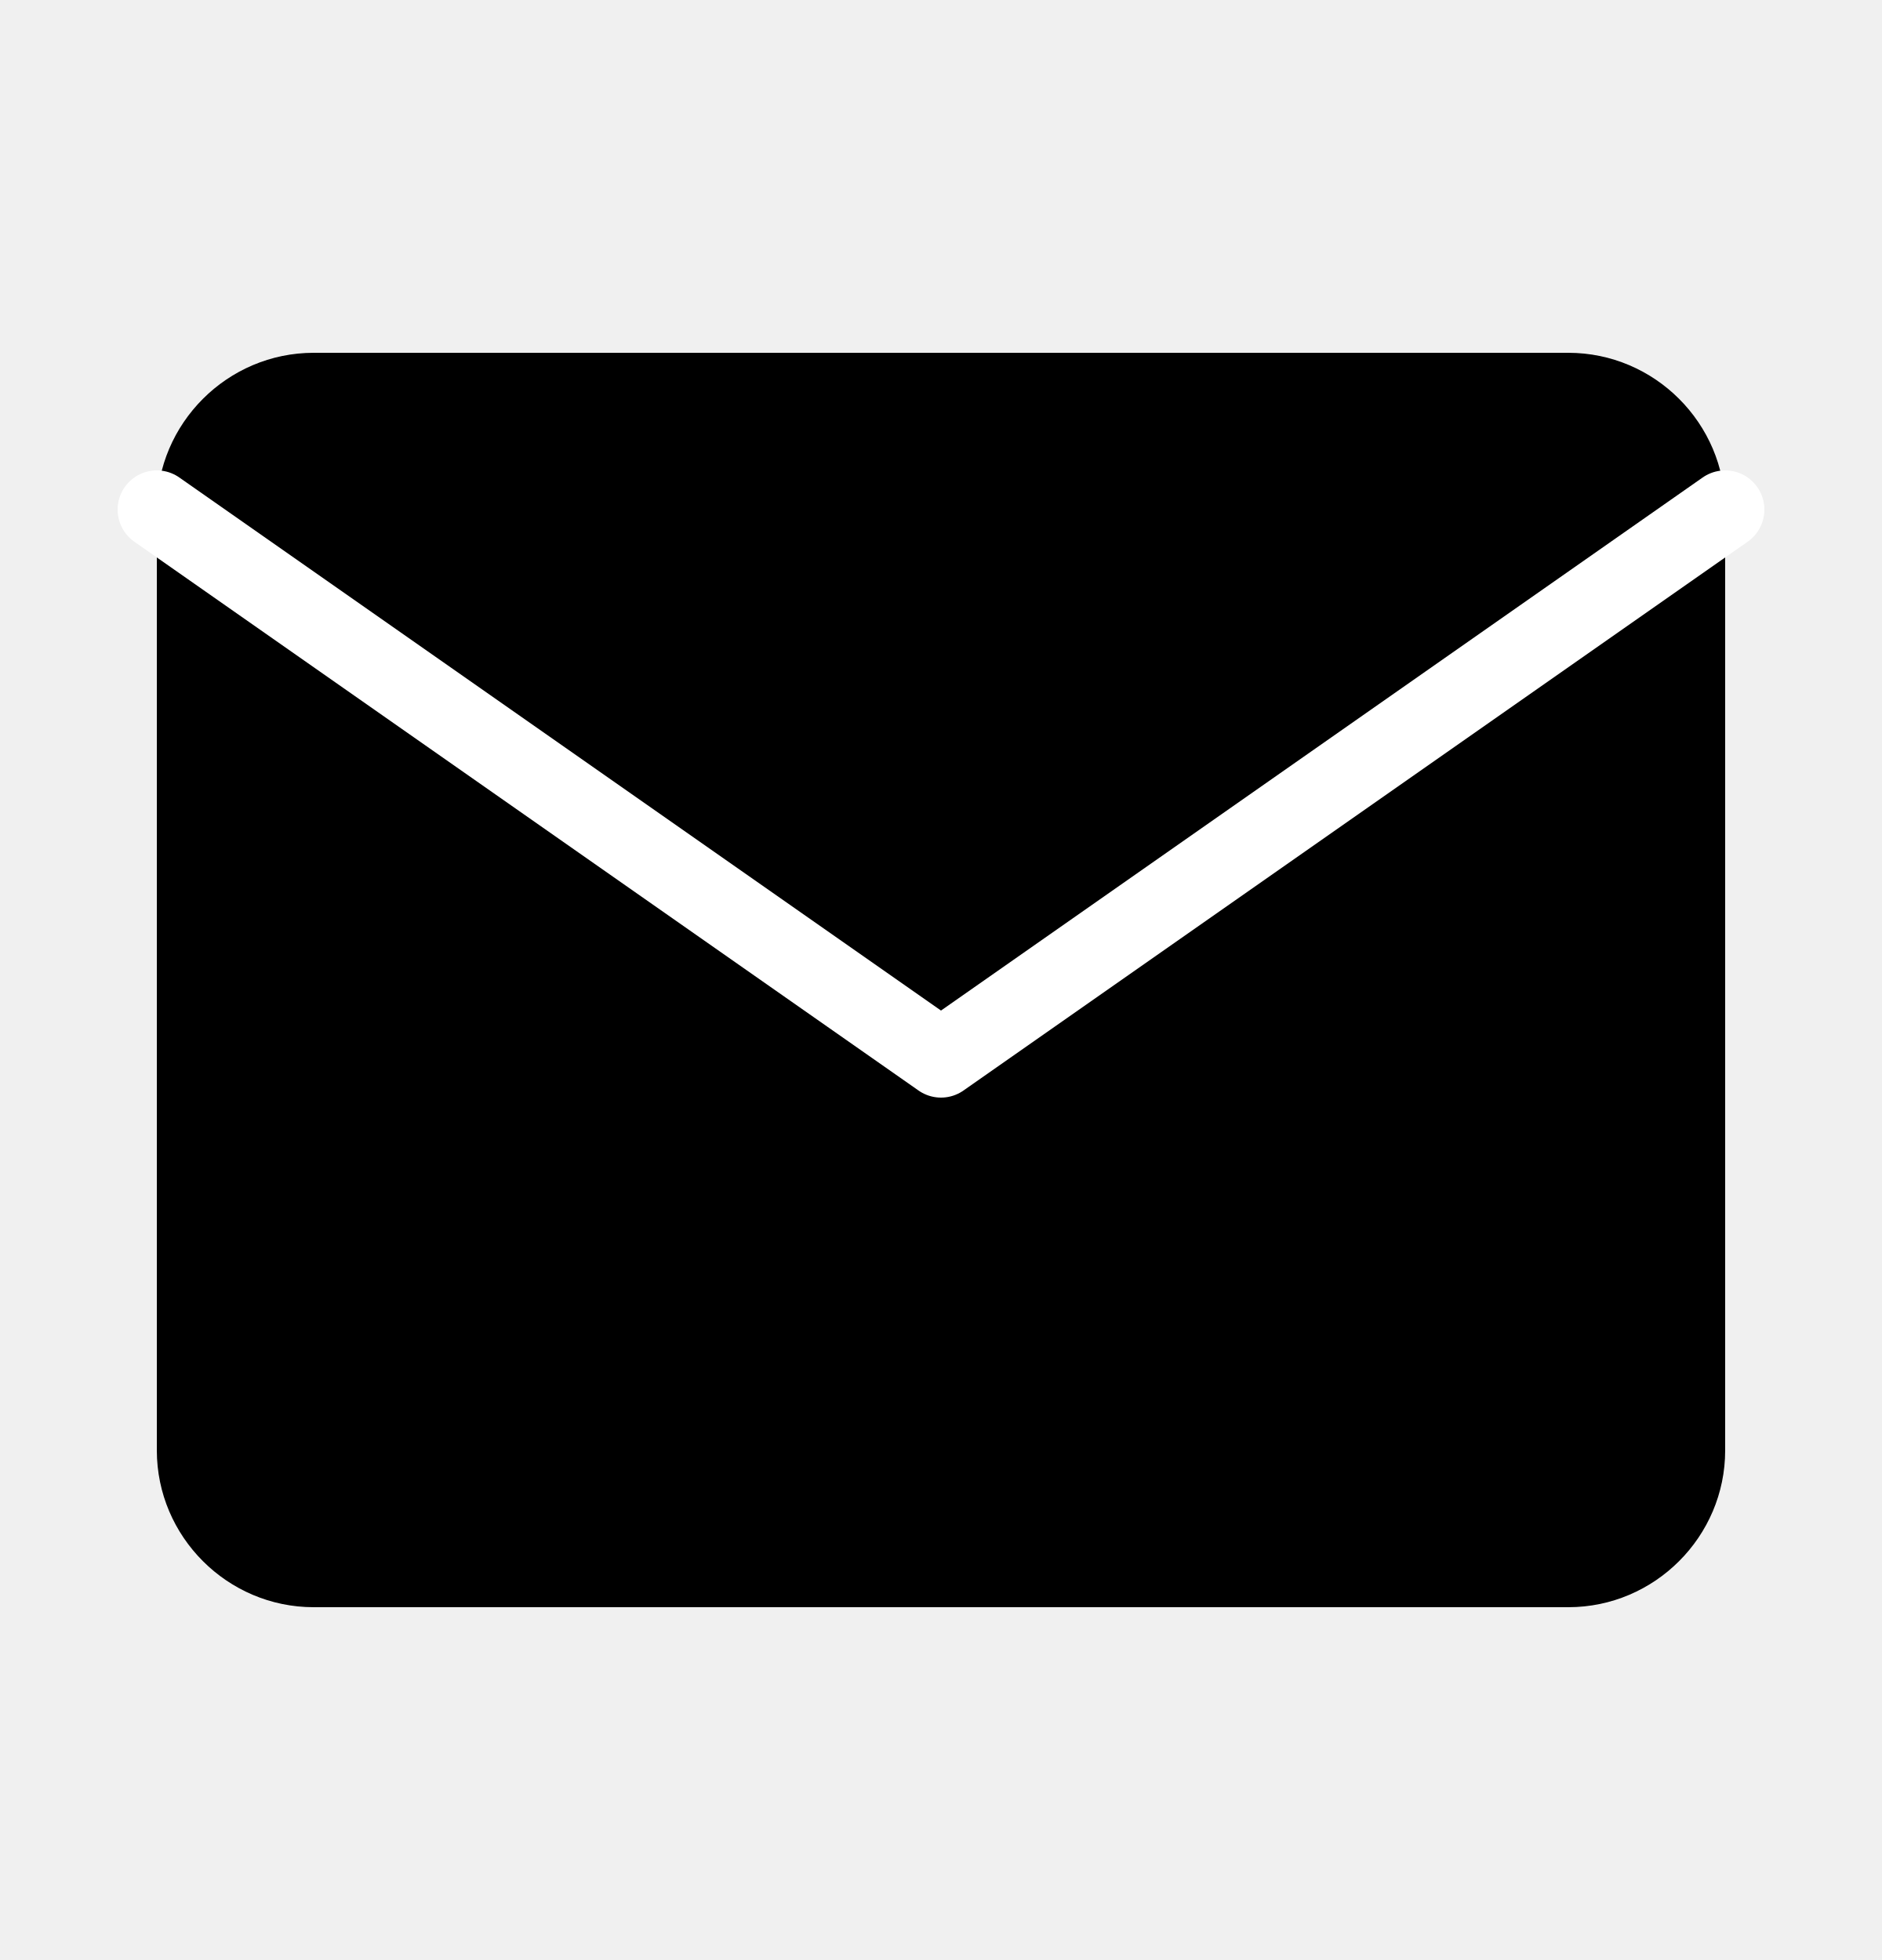
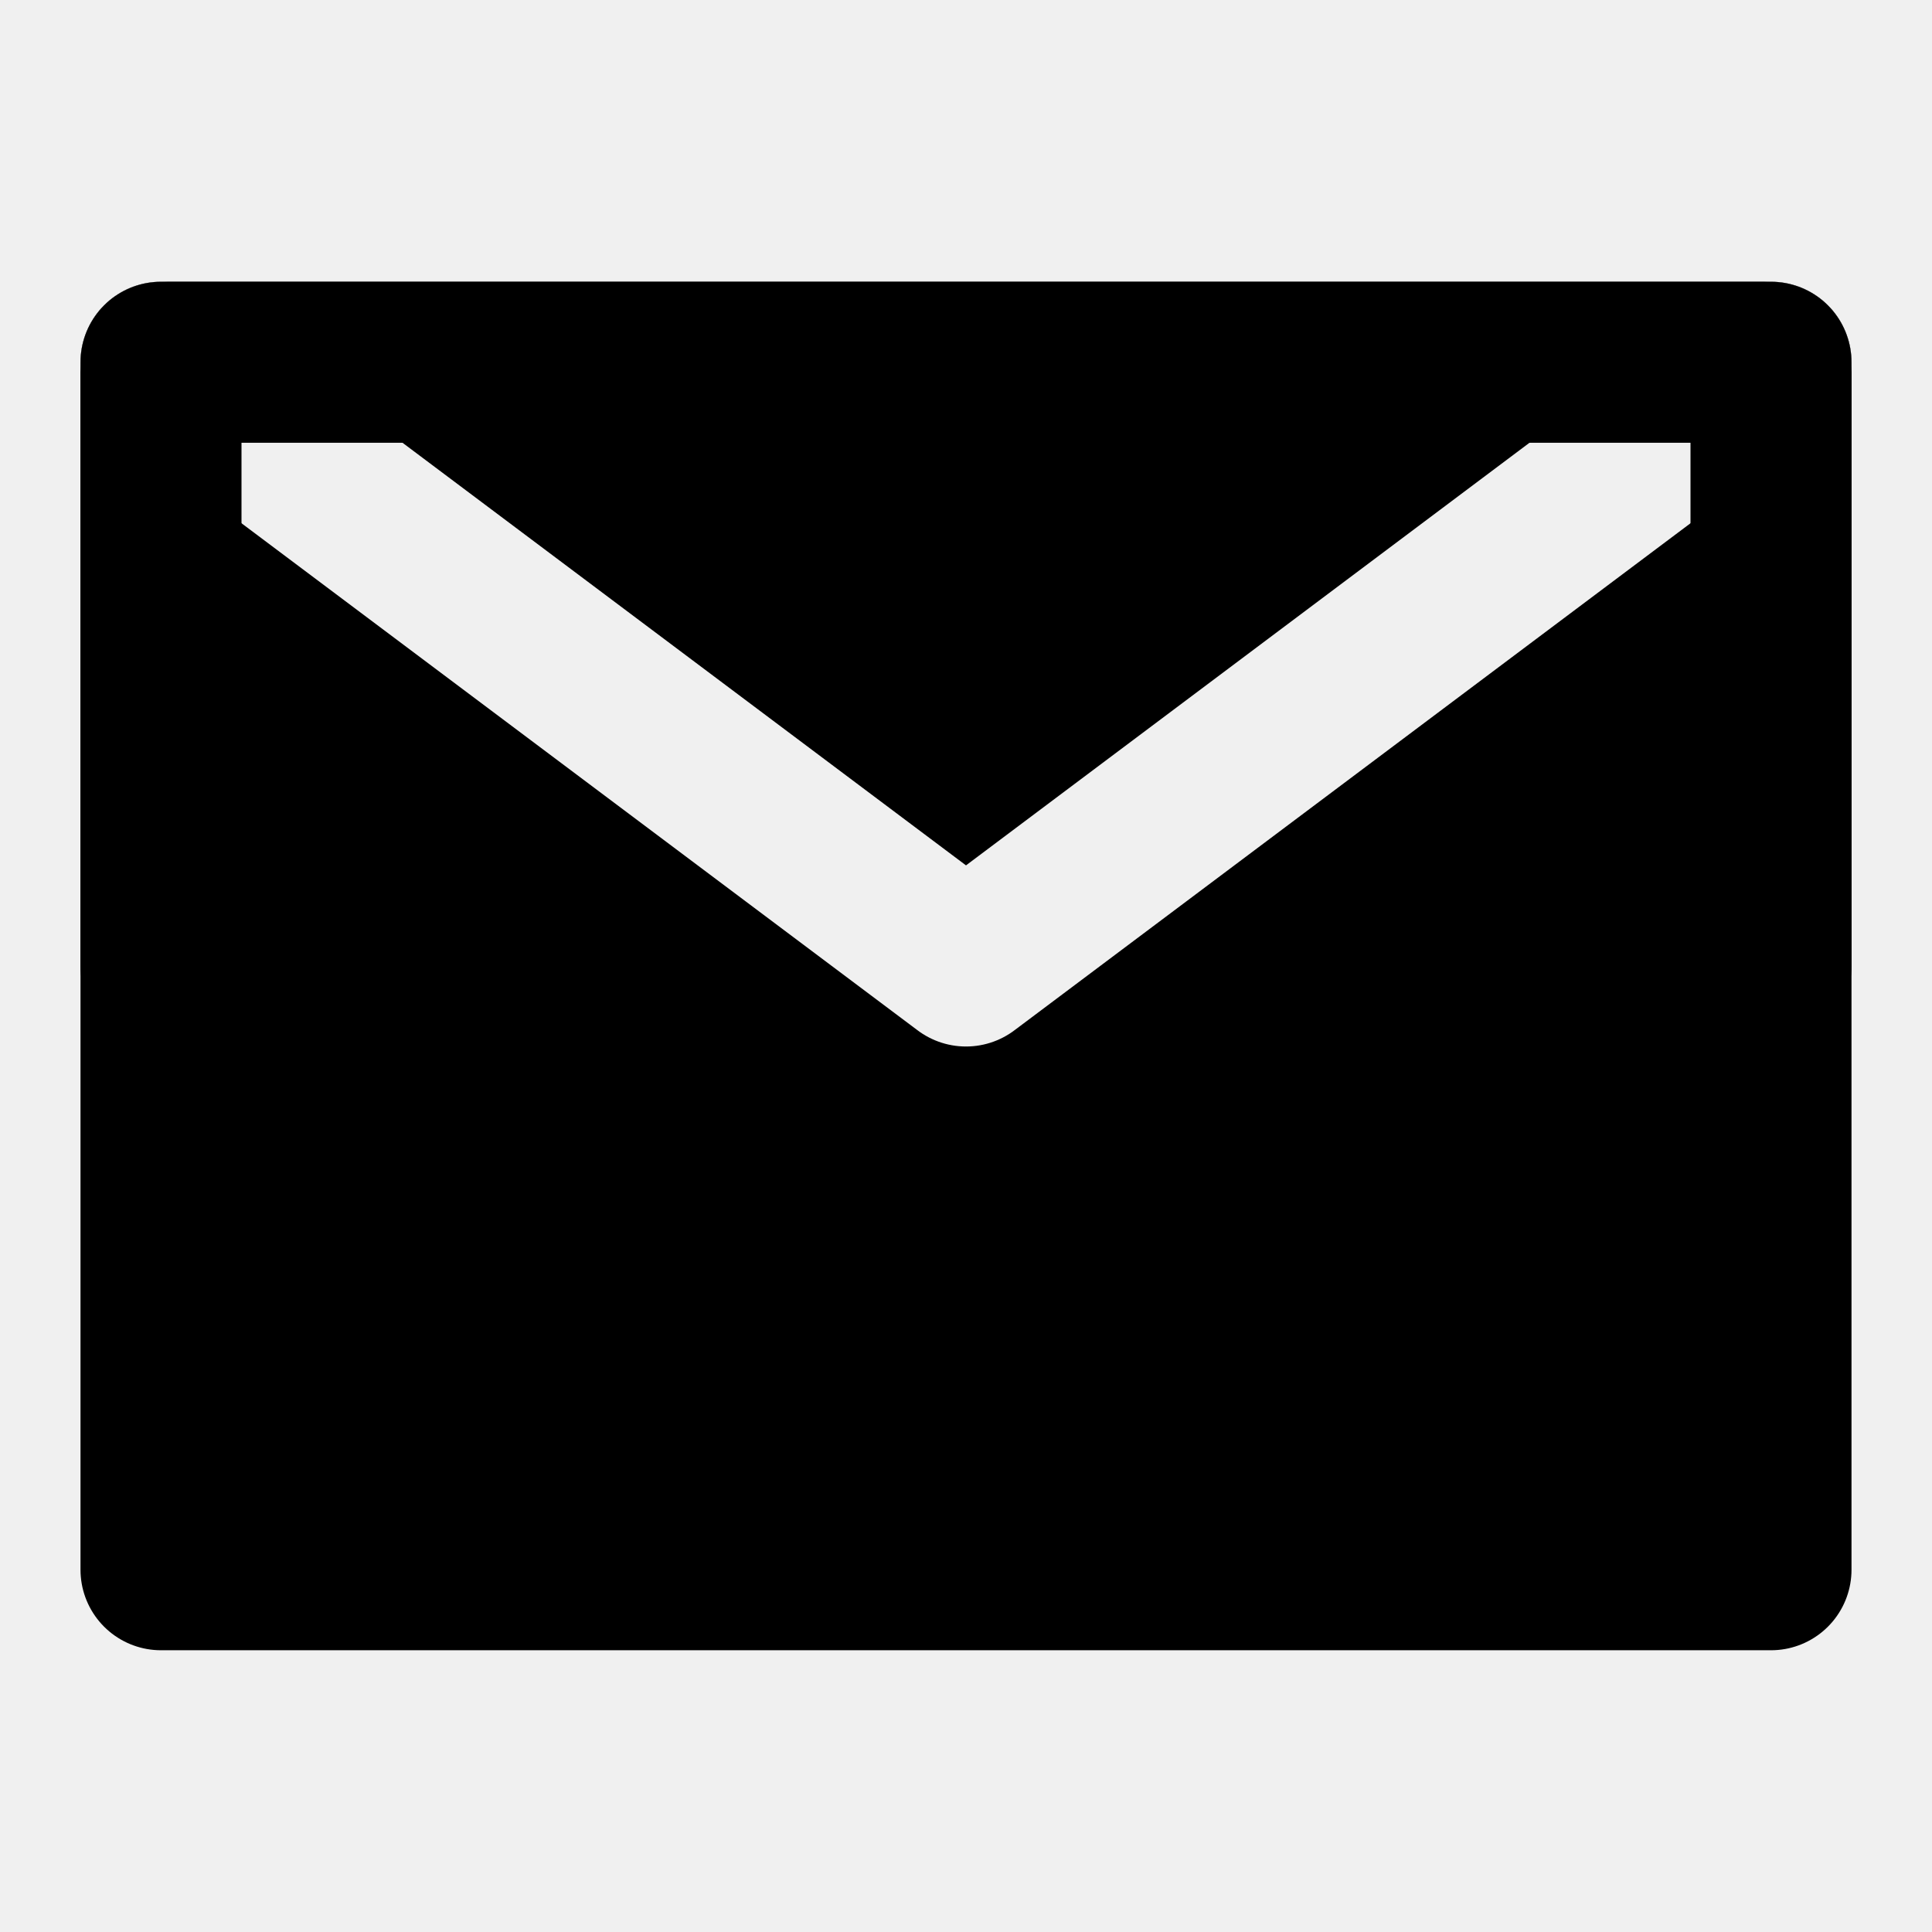
- <svg xmlns="http://www.w3.org/2000/svg" width="24" height="25" viewBox="0 0 24 25" fill="none">
-   <g id="mail">
-     <path id="Vector" d="M4 4.5H20C21.1 4.5 22 5.4 22 6.5V18.5C22 19.6 21.1 20.5 20 20.5H4C2.9 20.5 2 19.6 2 18.5V6.5C2 5.4 2.9 4.5 4 4.5Z" fill="currentColor" />
-     <path id="Vector_2" d="M22 6.5L12 13.5L2 6.5" stroke="white" stroke-linecap="round" stroke-linejoin="round" />
-   </g>
+ <svg xmlns="http://www.w3.org/2000/svg" width="32" height="32" viewBox="0 0 48 48">
+   <defs>
+     <mask id="ipSMail0">
+       <g fill="none" stroke-linejoin="round" stroke-width="4">
+         <path fill="#fff" stroke="#fff" d="M4 39h40V9H4z" />
+         <path stroke="#000" stroke-linecap="round" d="m4 9l20 15L44 9" />
+         <path stroke="#fff" stroke-linecap="round" d="M24 9H4v15m40 0V9H24" />
+       </g>
+     </mask>
+   </defs>
+   <path fill="currentColor" d="M0 0h48v48H0z" mask="url(#ipSMail0)" />
</svg>
